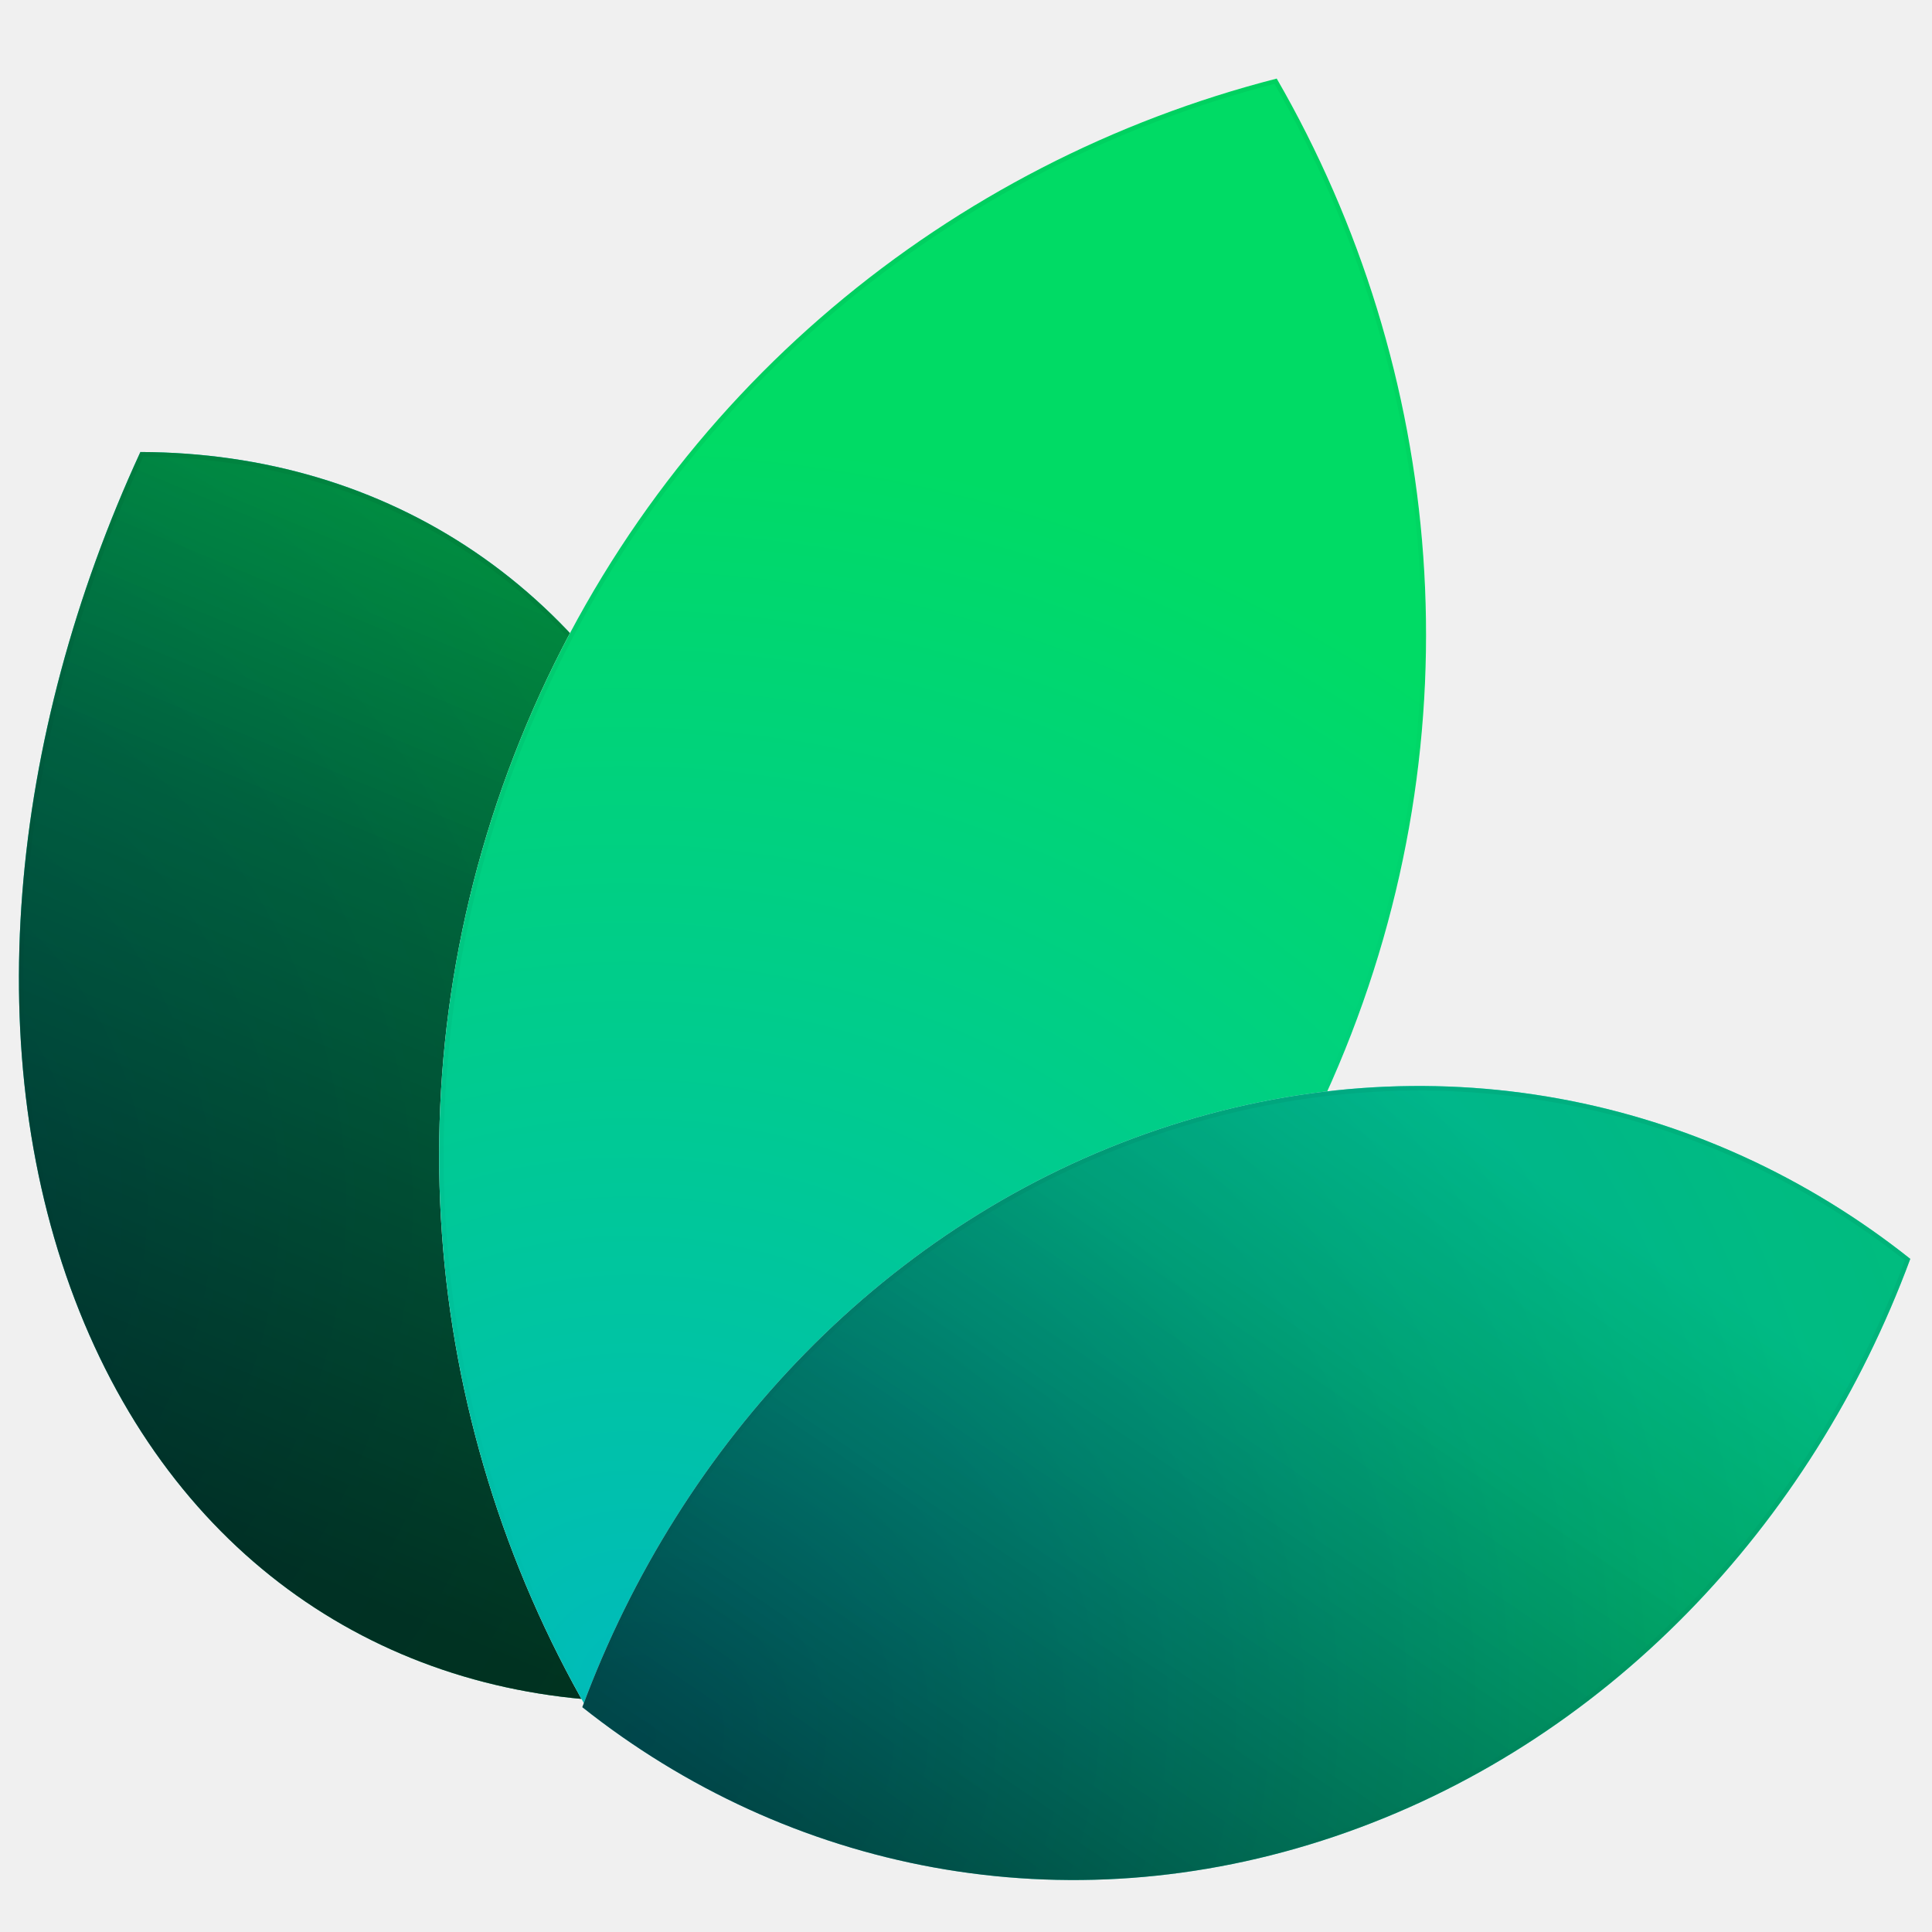
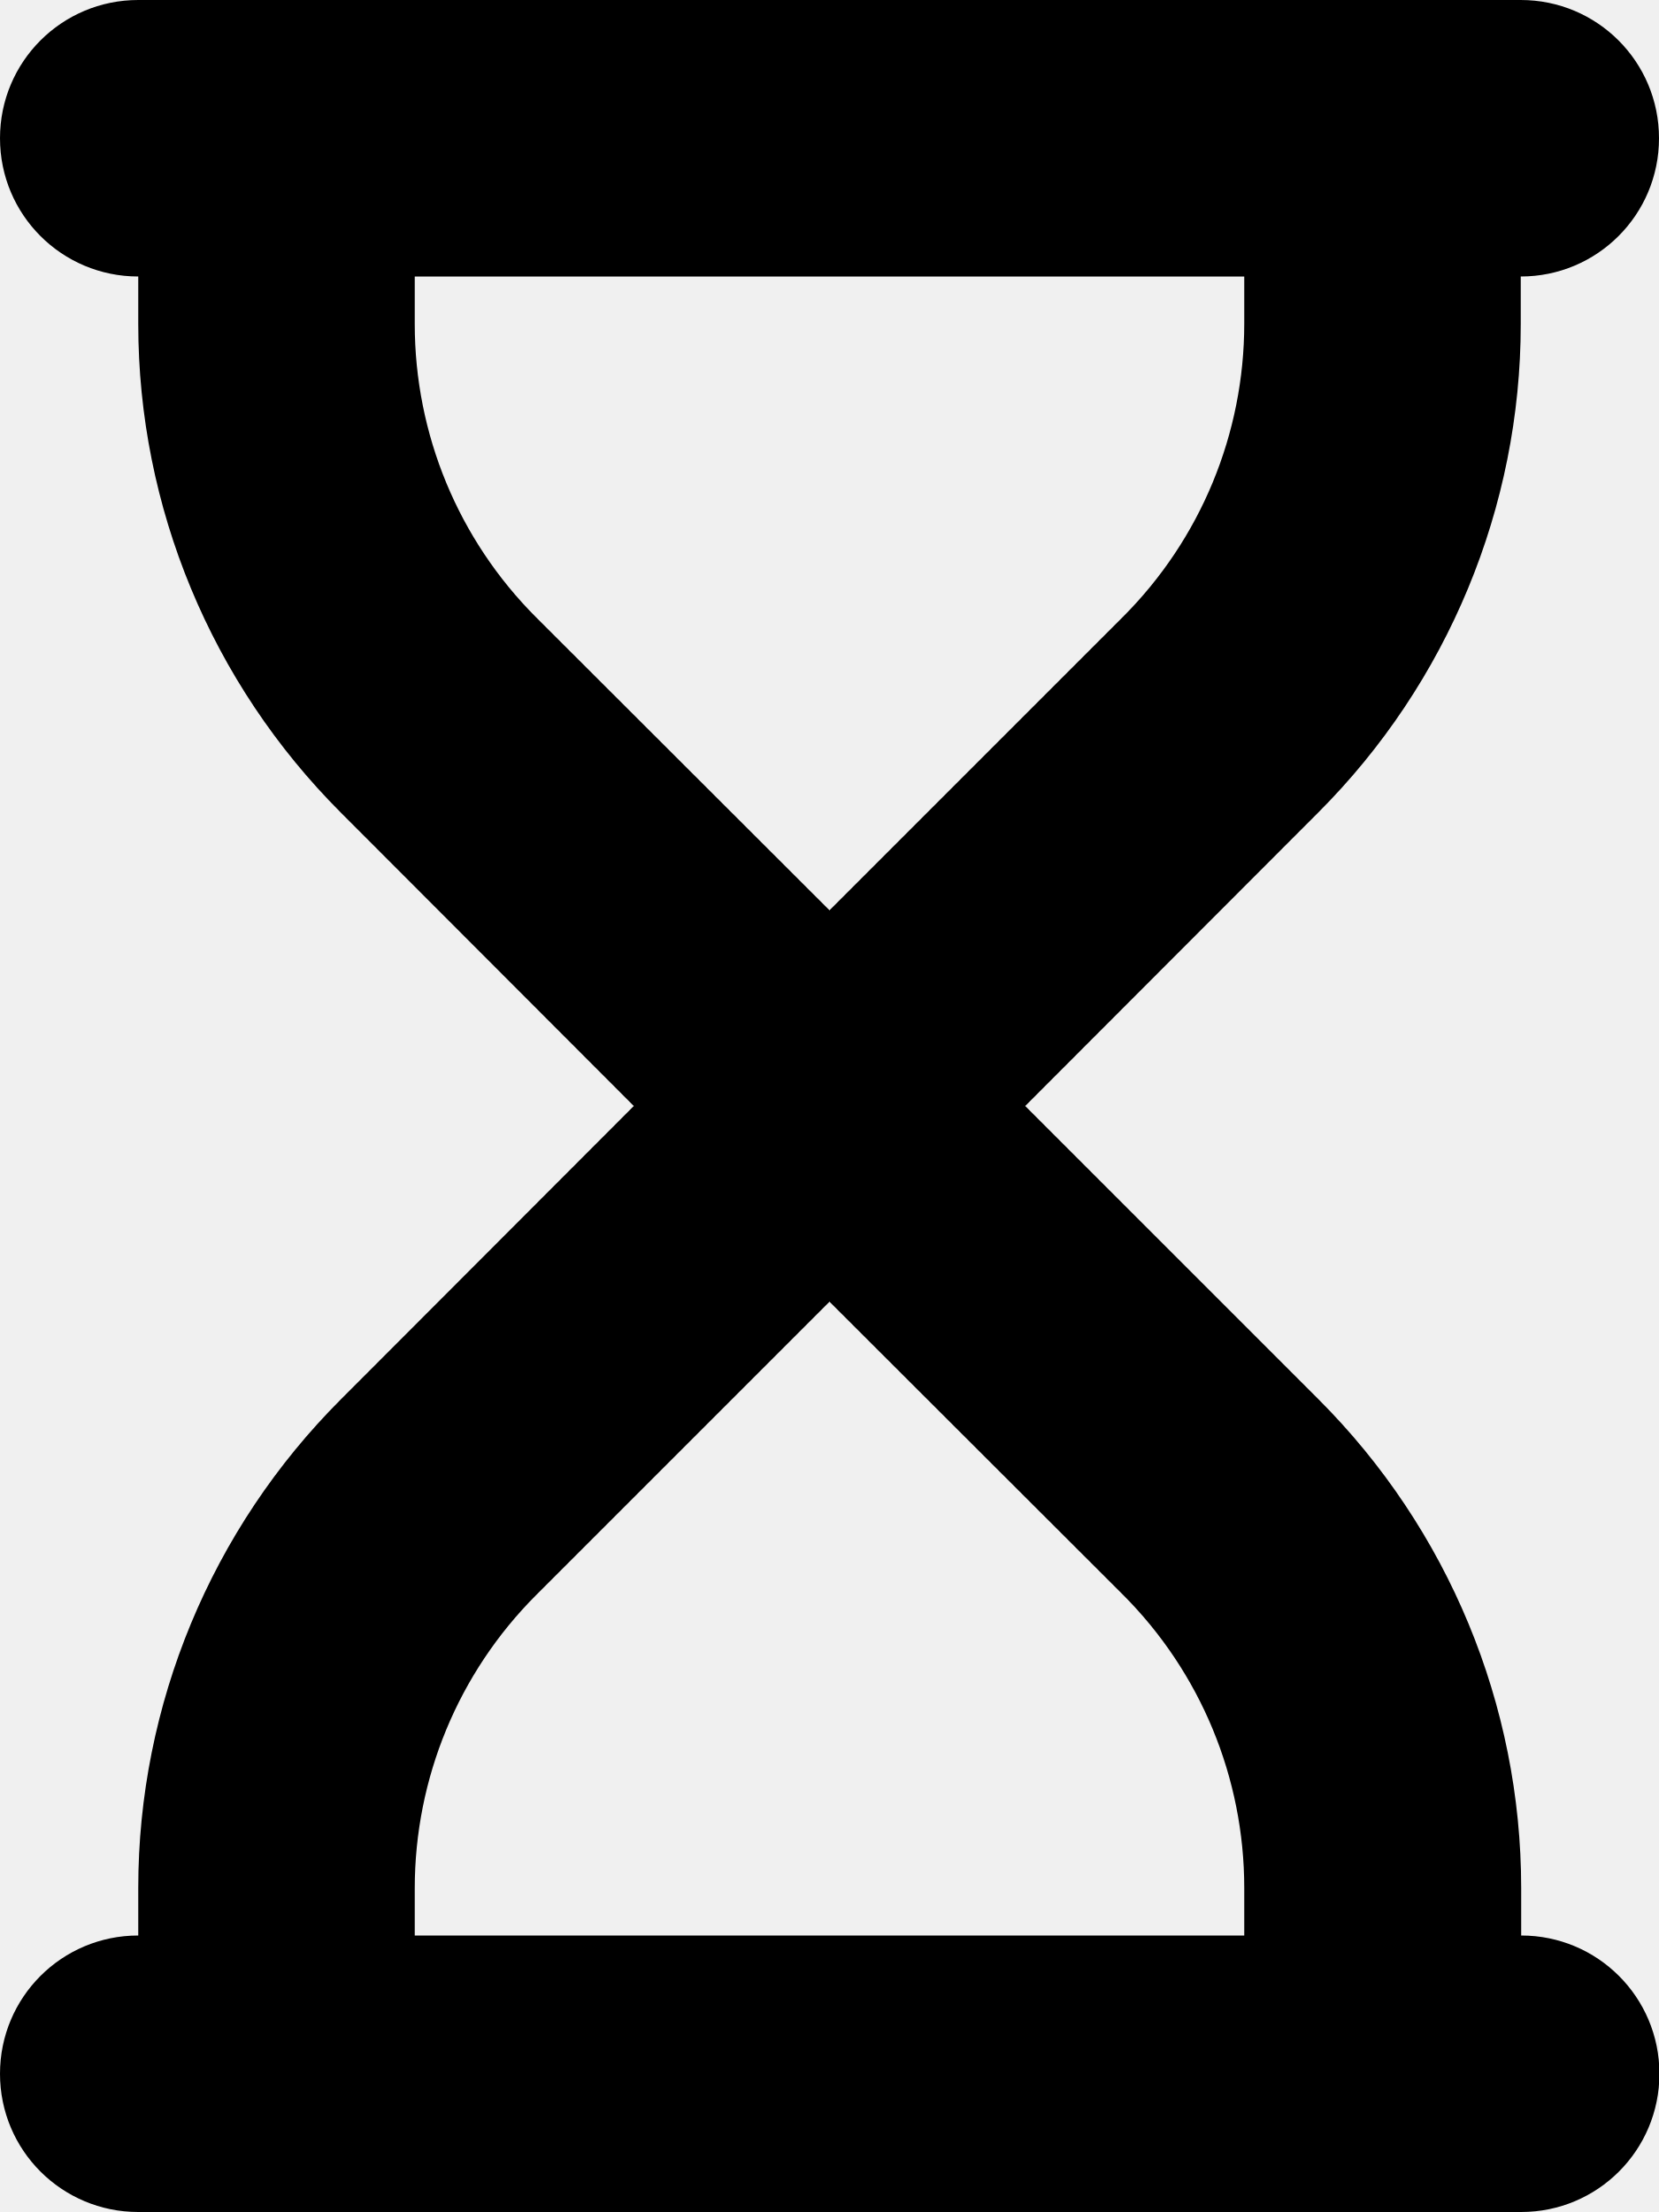
- <svg xmlns="http://www.w3.org/2000/svg" width="24" height="24" viewBox="0 0 24 24" fill="none">
-   <path d="M7.953 21.139C4.896 21.13 2.255 19.458 0.987 16.29C-0.28 13.121 0.109 9.163 1.744 5.615C4.801 5.624 7.442 7.296 8.71 10.465C9.977 13.633 9.588 17.591 7.953 21.139Z" fill="white" />
-   <path d="M7.953 21.139C4.896 21.13 2.255 19.458 0.987 16.29C-0.28 13.121 0.109 9.163 1.744 5.615C4.801 5.624 7.442 7.296 8.71 10.465C9.977 13.633 9.588 17.591 7.953 21.139Z" fill="url(#paint0_radial_101_2703)" />
-   <path d="M7.953 21.139C4.896 21.13 2.255 19.458 0.987 16.29C-0.28 13.121 0.109 9.163 1.744 5.615C4.801 5.624 7.442 7.296 8.71 10.465C9.977 13.633 9.588 17.591 7.953 21.139Z" fill="black" fill-opacity="0.5" style="mix-blend-mode:hard-light" />
-   <path d="M7.953 21.139C4.896 21.13 2.255 19.458 0.987 16.29C-0.28 13.121 0.109 9.163 1.744 5.615C4.801 5.624 7.442 7.296 8.71 10.465C9.977 13.633 9.588 17.591 7.953 21.139Z" fill="url(#paint1_linear_101_2703)" fill-opacity="0.5" style="mix-blend-mode:hard-light" />
-   <path d="M8.684 10.476C9.945 13.63 9.561 17.572 7.935 21.111C4.897 21.096 2.274 19.431 1.013 16.279C-0.248 13.124 0.136 9.182 1.762 5.643C4.8 5.659 7.423 7.324 8.684 10.476Z" stroke="url(#paint2_linear_101_2703)" stroke-opacity="0.05" stroke-width="0.056" />
-   <path d="M7.31 21.257C11.354 20.221 14.884 17.375 16.628 13.236C18.373 9.097 17.945 4.587 15.86 0.976C11.816 2.012 8.287 4.858 6.542 8.998C4.797 13.137 5.225 17.646 7.31 21.257Z" fill="white" />
-   <path d="M7.31 21.257C11.354 20.221 14.884 17.375 16.628 13.236C18.373 9.097 17.945 4.587 15.86 0.976C11.816 2.012 8.287 4.858 6.542 8.998C4.797 13.137 5.225 17.646 7.31 21.257Z" fill="url(#paint3_radial_101_2703)" />
-   <path d="M16.603 13.225C14.864 17.349 11.351 20.187 7.324 21.225C5.253 17.624 4.829 13.132 6.568 9.009C8.306 4.885 11.819 2.047 15.846 1.009C17.918 4.61 18.341 9.101 16.603 13.225Z" stroke="url(#paint4_linear_101_2703)" stroke-opacity="0.05" stroke-width="0.056" />
-   <path d="M7.234 21.207C9.789 23.237 13.21 23.951 16.577 22.814C19.944 21.677 22.506 18.945 23.73 15.638C21.175 13.608 17.754 12.894 14.387 14.031C11.02 15.168 8.458 17.901 7.234 21.207Z" fill="white" />
-   <path d="M7.234 21.207C9.789 23.237 13.21 23.951 16.577 22.814C19.944 21.677 22.506 18.945 23.73 15.638C21.175 13.608 17.754 12.894 14.387 14.031C11.02 15.168 8.458 17.901 7.234 21.207Z" fill="url(#paint5_radial_101_2703)" />
-   <path d="M7.234 21.207C9.789 23.237 13.21 23.951 16.577 22.814C19.944 21.677 22.506 18.945 23.73 15.638C21.175 13.608 17.754 12.894 14.387 14.031C11.02 15.168 8.458 17.901 7.234 21.207Z" fill="black" fill-opacity="0.2" style="mix-blend-mode:hard-light" />
-   <path d="M7.234 21.207C9.789 23.237 13.21 23.951 16.577 22.814C19.944 21.677 22.506 18.945 23.73 15.638C21.175 13.608 17.754 12.894 14.387 14.031C11.02 15.168 8.458 17.901 7.234 21.207Z" fill="url(#paint6_linear_101_2703)" fill-opacity="0.5" style="mix-blend-mode:hard-light" />
-   <path d="M16.568 22.787C13.218 23.918 9.814 23.212 7.267 21.198C8.492 17.907 11.044 15.189 14.396 14.058C17.747 12.927 21.15 13.633 23.697 15.648C22.472 18.938 19.92 21.656 16.568 22.787Z" stroke="url(#paint7_linear_101_2703)" stroke-opacity="0.05" stroke-width="0.056" />
-   <defs>
-     <radialGradient id="paint0_radial_101_2703" cx="0" cy="0" r="1" gradientUnits="userSpaceOnUse" gradientTransform="translate(-3.00503 15.023) rotate(-10.029) scale(17.9572 17.784)">
-       <stop stop-color="#00B0BB" />
-       <stop offset="1" stop-color="#00DB65" />
-     </radialGradient>
-     <linearGradient id="paint1_linear_101_2703" x1="7.39" y1="4.813" x2="1.63" y2="18.689" gradientUnits="userSpaceOnUse">
-       <stop stop-color="#18E299" />
-       <stop offset="1" />
-     </linearGradient>
-     <linearGradient id="paint2_linear_101_2703" x1="7.948" y1="8.016" x2="1.761" y2="18.746" gradientUnits="userSpaceOnUse">
-       <stop />
-       <stop offset="1" stop-opacity="0" />
-     </linearGradient>
-     <radialGradient id="paint3_radial_101_2703" cx="0" cy="0" r="1" gradientUnits="userSpaceOnUse" gradientTransform="translate(8.11404 20.8822) rotate(-75.7542) scale(21.6246 23.7772)">
-       <stop stop-color="#00BBBB" />
-       <stop offset="0.713" stop-color="#00DB65" />
-     </radialGradient>
-     <linearGradient id="paint4_linear_101_2703" x1="7.602" y1="5.871" x2="15.556" y2="16.372" gradientUnits="userSpaceOnUse">
-       <stop />
-       <stop offset="1" stop-opacity="0" />
-     </linearGradient>
-     <radialGradient id="paint5_radial_101_2703" cx="0" cy="0" r="1" gradientUnits="userSpaceOnUse" gradientTransform="translate(7.84537 21.5181) rotate(-20.3525) scale(18.5603 17.32)">
-       <stop stop-color="#00B0BB" />
-       <stop offset="1" stop-color="#00DB65" />
-     </radialGradient>
-     <linearGradient id="paint6_linear_101_2703" x1="16.808" y1="13.007" x2="10.041" y2="22.994" gradientUnits="userSpaceOnUse">
-       <stop stop-color="#00B1BC" />
-       <stop offset="1" />
-     </linearGradient>
-     <linearGradient id="paint7_linear_101_2703" x1="16.808" y1="13.007" x2="14.169" y2="23.841" gradientUnits="userSpaceOnUse">
-       <stop />
-       <stop offset="1" stop-opacity="0" />
-     </linearGradient>
-   </defs>
+ <svg xmlns="http://www.w3.org/2000/svg" viewBox="0 0 384 512">
+   <path fill="#000000" d="M0 32C0 14.3 14.3 0 32 0H64 320h32c17.7 0 32 14.3 32 32s-14.3 32-32 32V75c0 42.4-16.9 83.1-46.9 113.1L237.3 256l67.9 67.9c30 30 46.9 70.7 46.9 113.1v11c17.7 0 32 14.3 32 32s-14.3 32-32 32H320 64 32c-17.7 0-32-14.3-32-32s14.3-32 32-32V437c0-42.4 16.9-83.1 46.9-113.1L146.7 256 78.9 188.1C48.9 158.1 32 117.4 32 75V64C14.3 64 0 49.7 0 32zM96 64V75c0 25.5 10.1 49.9 28.1 67.9L192 210.7l67.9-67.9c18-18 28.1-42.4 28.1-67.9V64H96zm0 384H288V437c0-25.5-10.1-49.9-28.1-67.9L192 301.3l-67.9 67.9c-18 18-28.1 42.4-28.1 67.9v11z" />
</svg>
